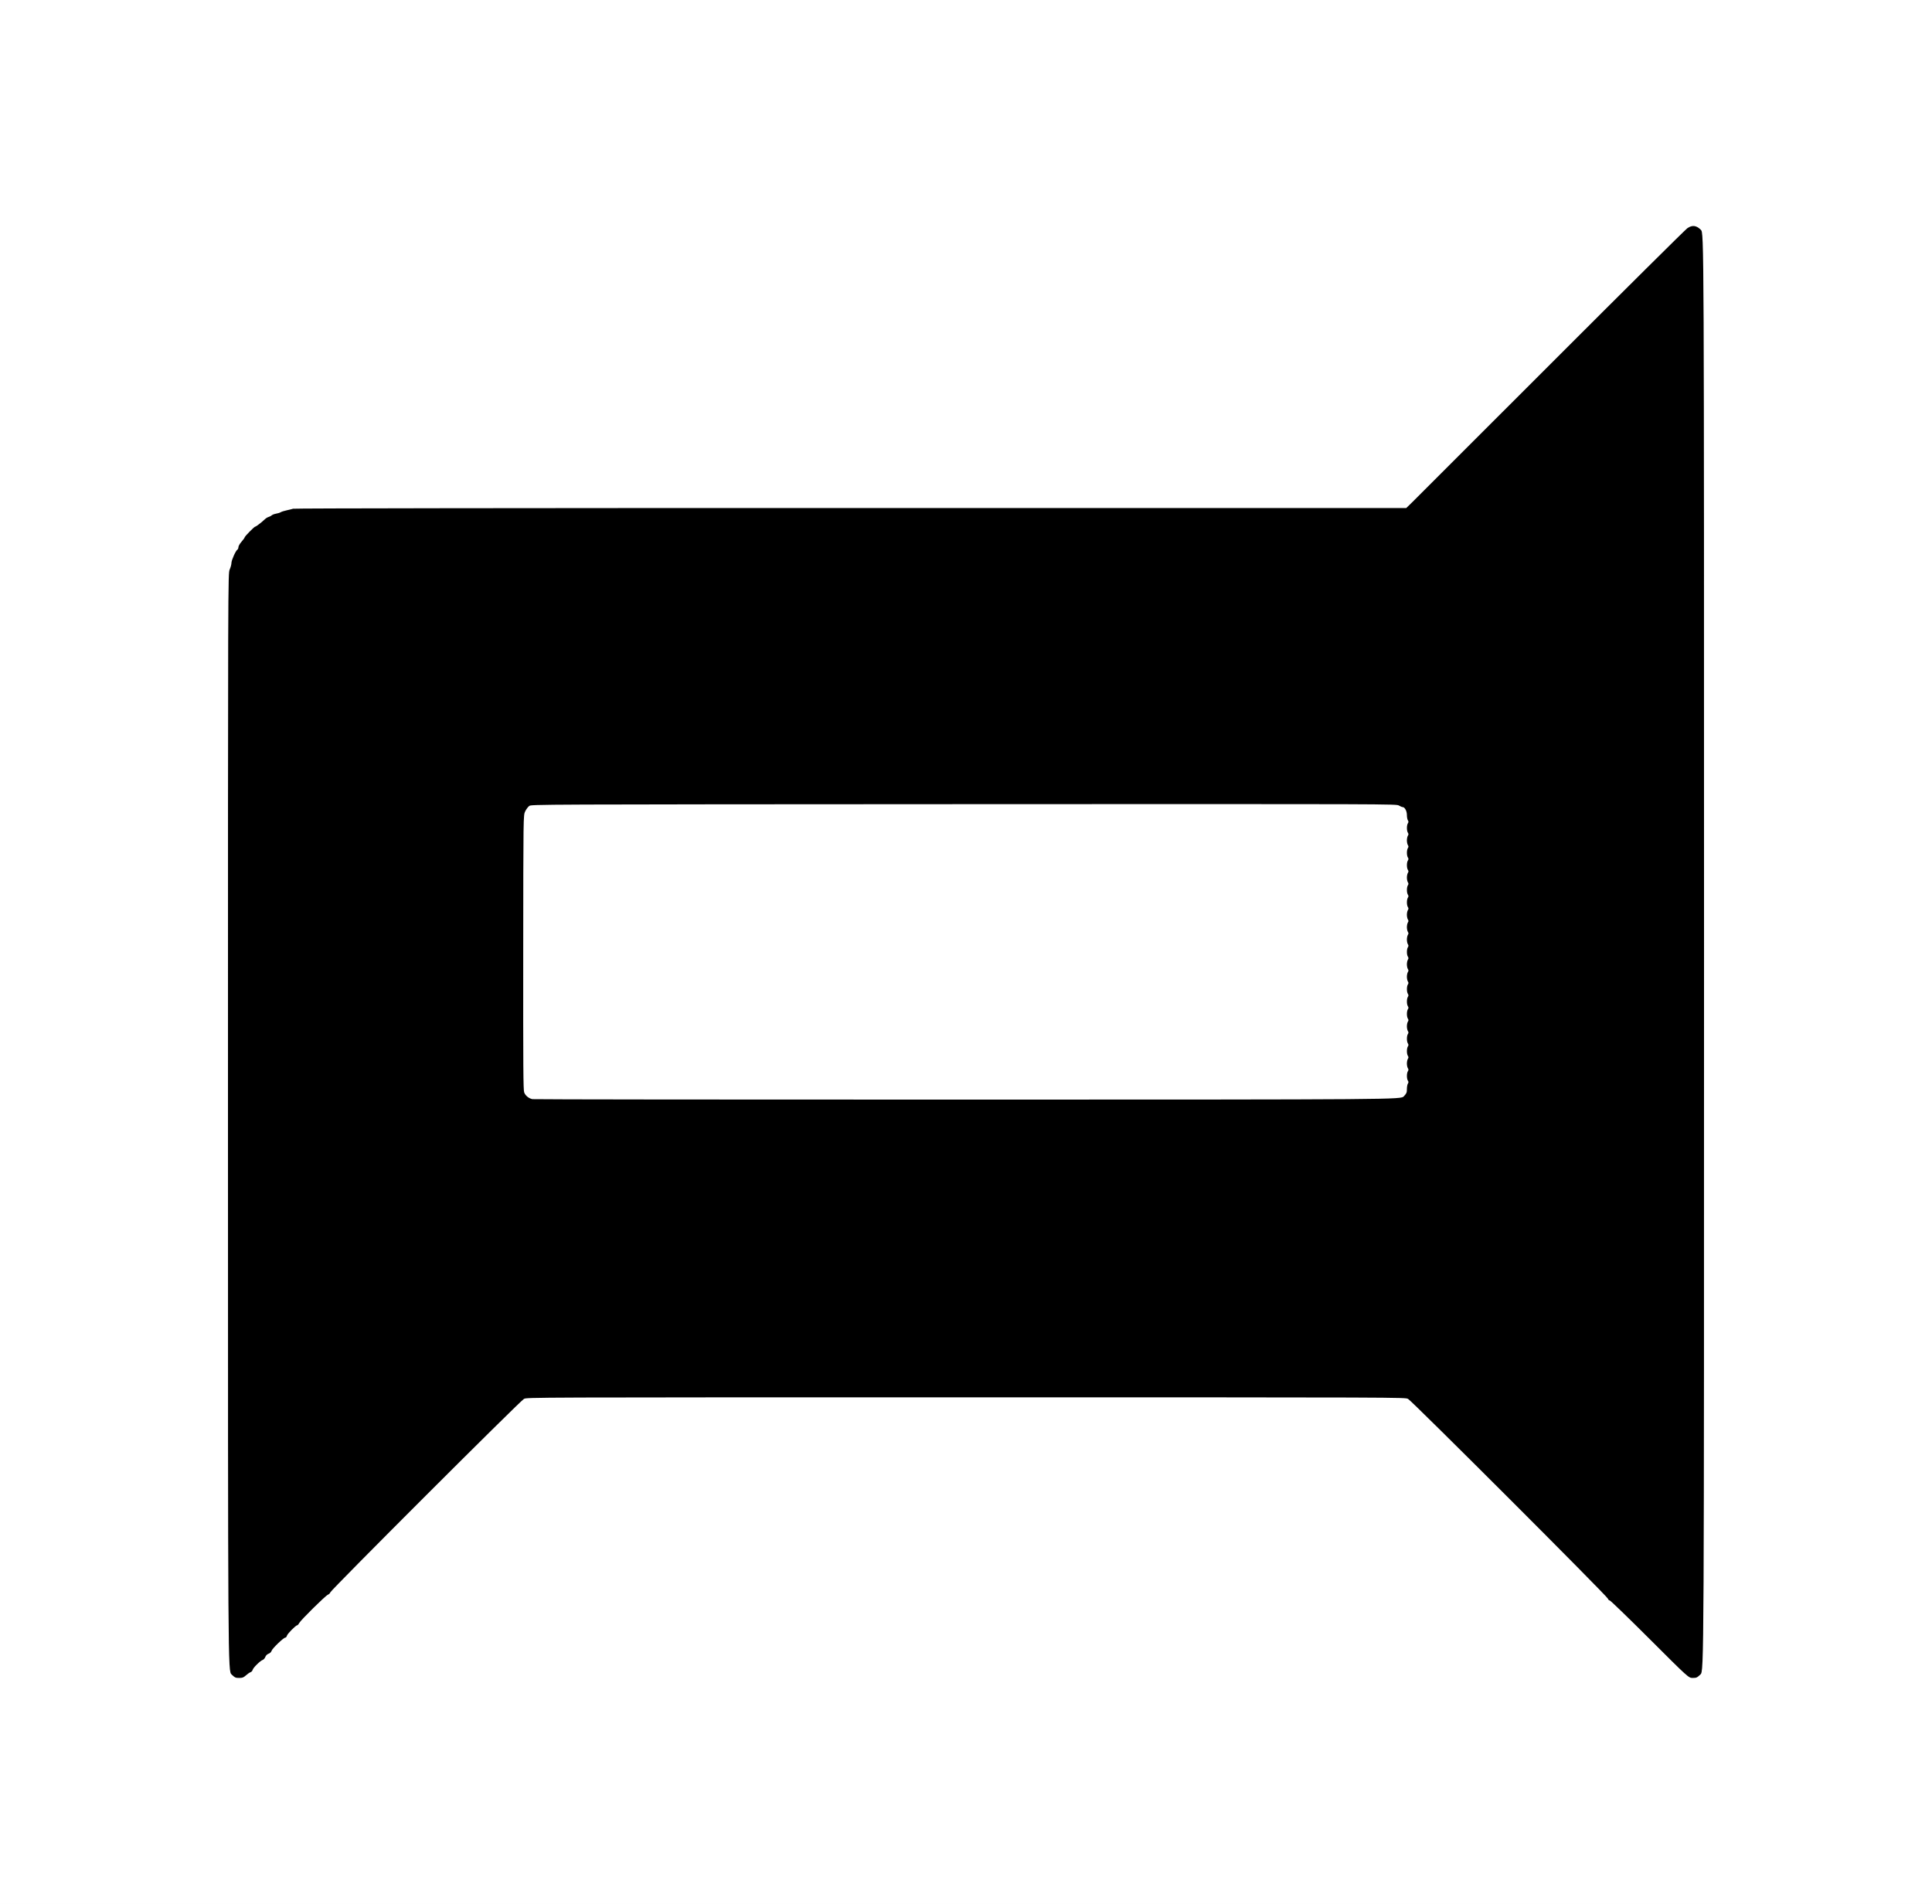
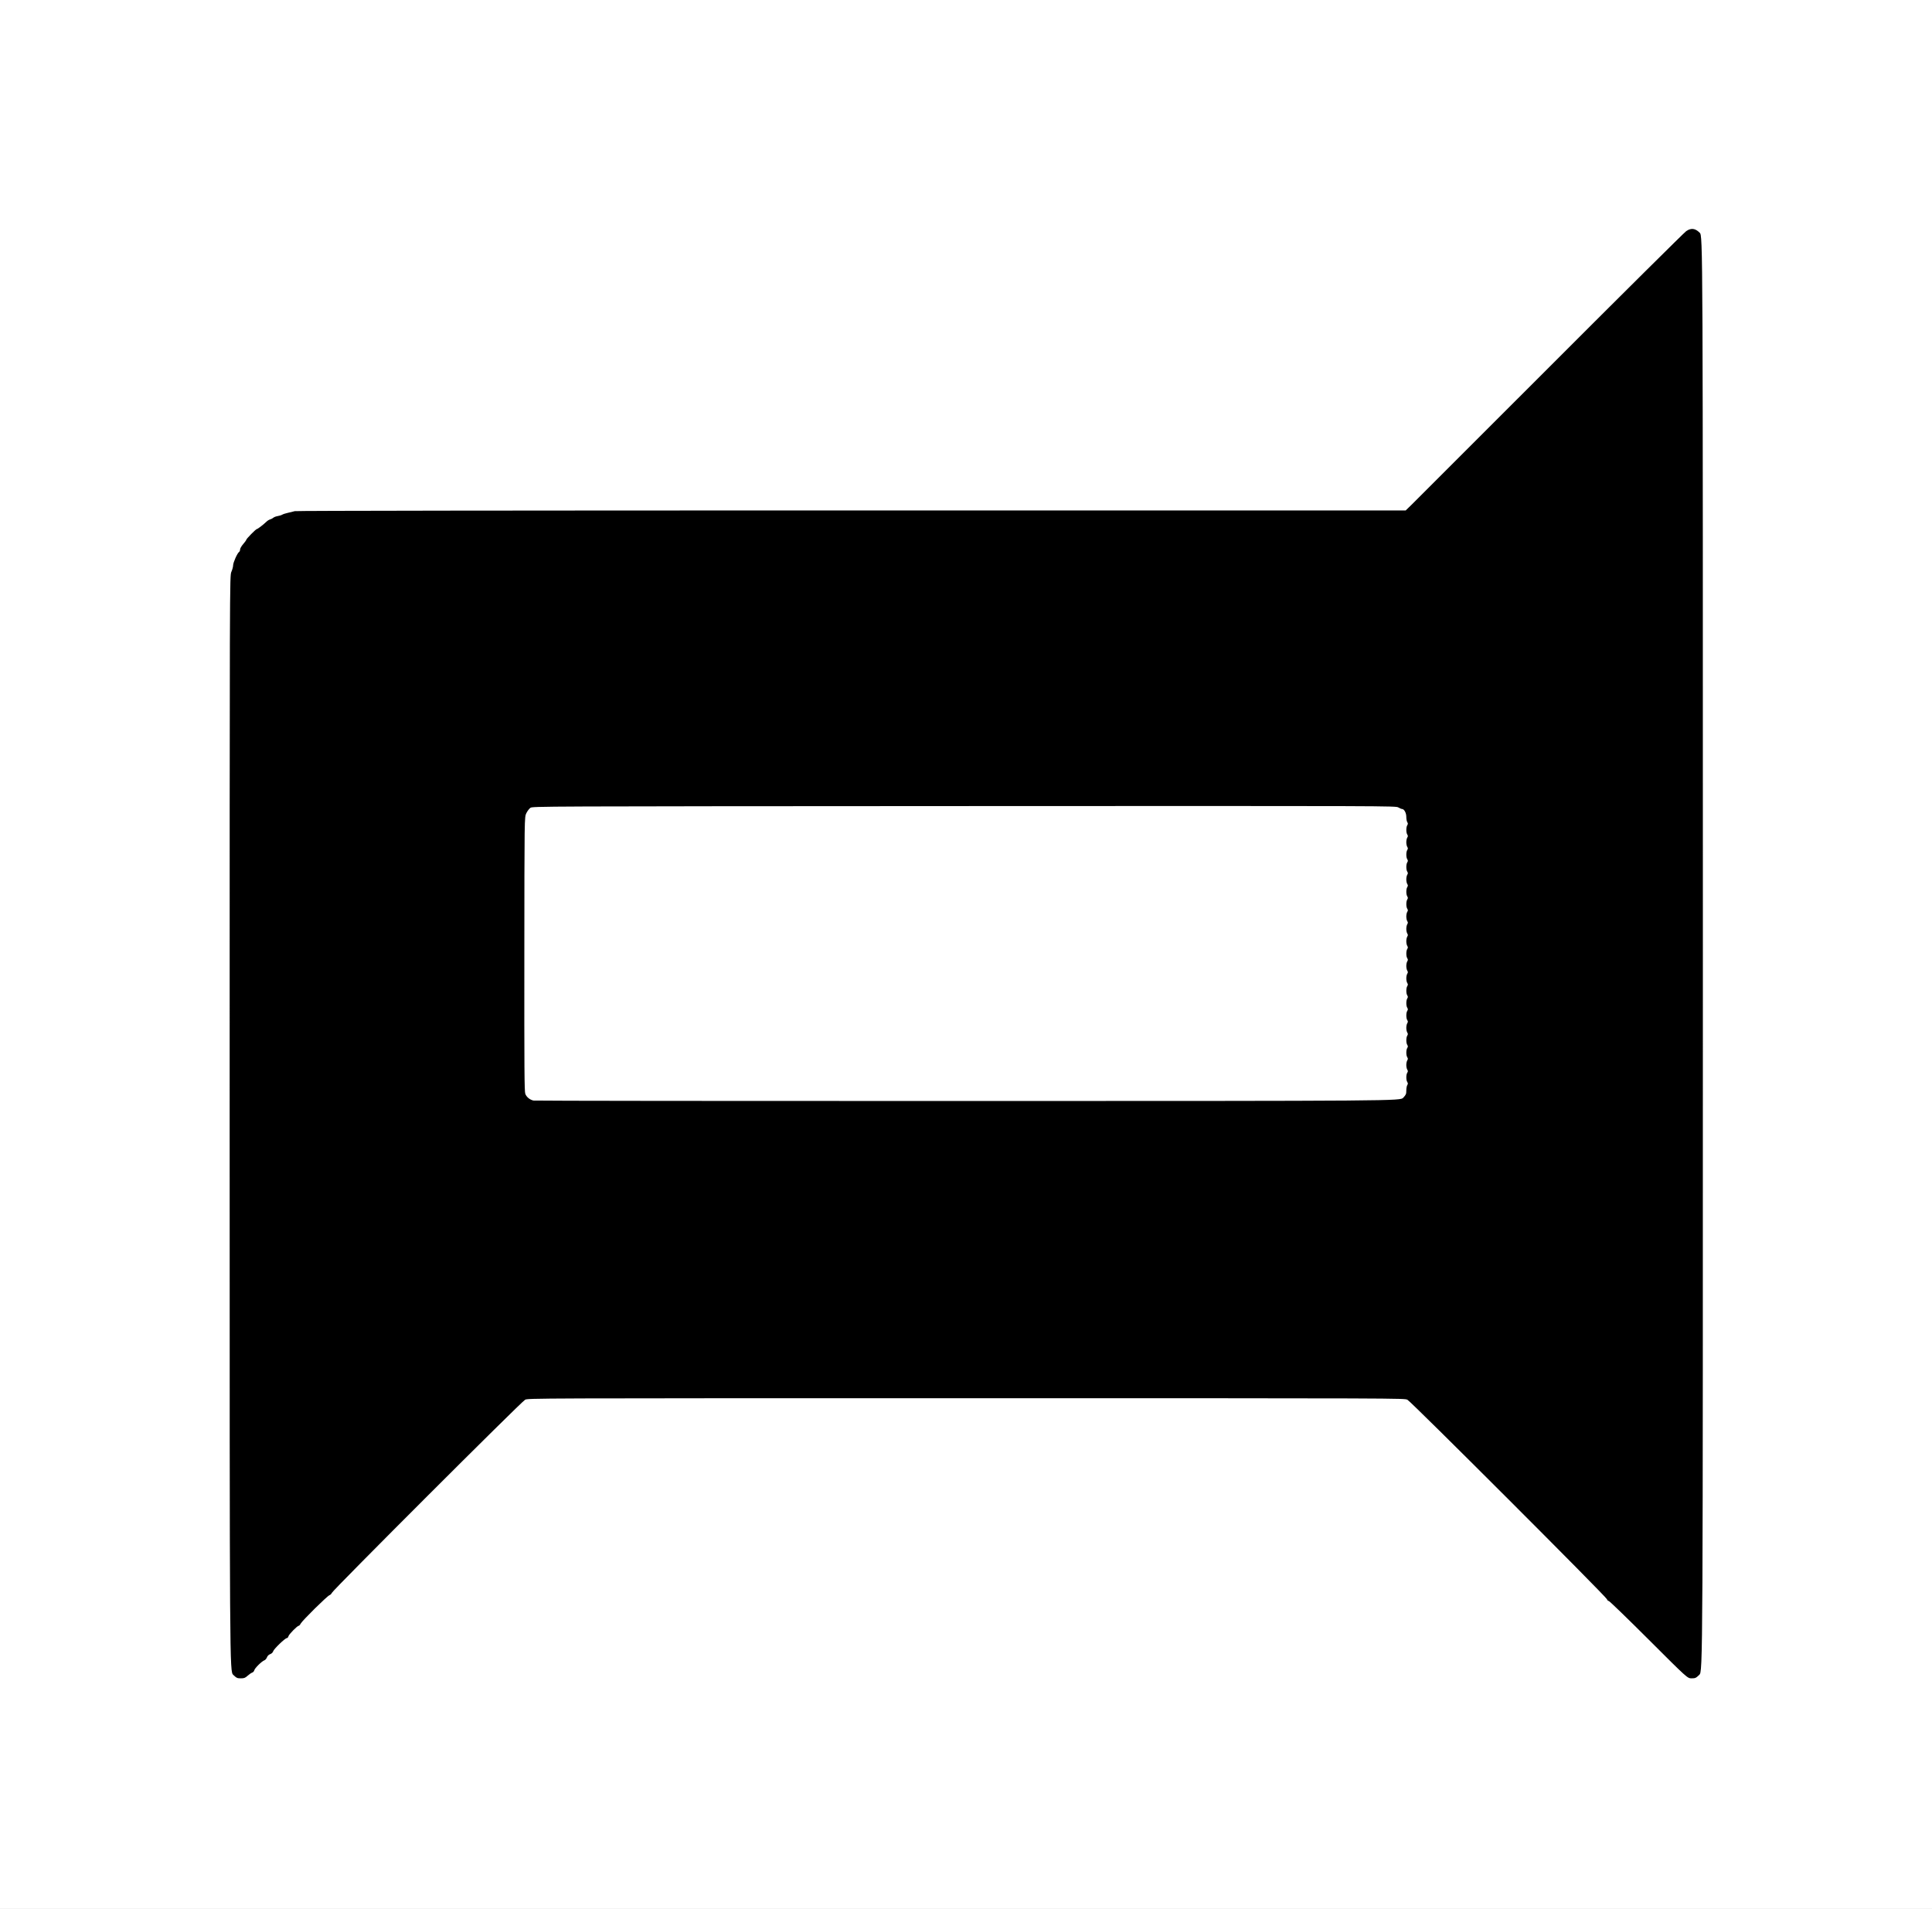
- <svg xmlns="http://www.w3.org/2000/svg" viewBox="0 0 608.79 600.00">
-   <rect width="608.79" height="600.00" fill="#FFFFFF" />
+ <svg xmlns="http://www.w3.org/2000/svg" viewBox="-0.671 -1.046 609.967 602.467">
+   <rect width="609.967" height="602.467" fill="#FFFFFF" x="-0.671" y="-1.046" />
  <g transform="translate(70.00 70.00) scale(0.97665)">
    <path d="M7.69 468.91 C8.20 468.45 8.87 467.99 9.16 467.90 C9.46 467.81 9.77 467.46 9.85 467.12 C10.03 466.43 12.27 464.22 13.10 463.93 C13.40 463.83 13.77 463.40 13.93 462.98 C14.11 462.50 14.50 462.11 14.99 461.93 C15.47 461.75 15.83 461.39 15.95 461.00 C16.16 460.26 19.80 456.75 20.36 456.75 C20.57 456.75 20.81 456.48 20.89 456.14 C21.05 455.51 23.76 452.75 24.23 452.75 C24.37 452.75 24.65 452.44 24.84 452.06 C25.34 451.10 33.36 443.18 34.13 442.89 C34.47 442.76 34.81 442.42 34.90 442.14 C35.14 441.32 96.21 380.30 97.38 379.71 C98.38 379.21 98.38 379.21 240.00 379.21 C381.62 379.21 381.62 379.21 382.62 379.71 C383.84 380.33 446.87 443.34 447.12 444.19 C447.21 444.50 447.47 444.75 447.70 444.75 C447.92 444.75 453.74 450.38 460.62 457.25 C473.14 469.75 473.14 469.75 474.46 469.75 C475.68 469.75 475.87 469.66 476.95 468.64 C478.12 467.53 478.12 467.53 478.12 235.52 C478.12 3.51 478.12 3.51 477.09 2.48 C475.65 1.04 474.32 0.88 472.74 1.96 C472.13 2.38 452.27 22.08 428.62 45.75 C404.98 69.41 384.82 89.56 383.84 90.51 L382.05 92.25 L202.86 92.25 C94.04 92.25 23.36 92.34 22.89 92.48 C22.47 92.61 21.51 92.85 20.75 93.01 C19.99 93.17 19.15 93.44 18.88 93.61 C18.60 93.78 17.94 93.99 17.41 94.07 C16.87 94.16 16.26 94.39 16.03 94.58 C15.81 94.78 15.34 95.03 15.00 95.13 C14.66 95.23 14.15 95.53 13.88 95.79 C12.77 96.85 10.95 98.25 10.69 98.25 C10.37 98.25 7.25 101.42 7.25 101.75 C7.25 101.87 6.80 102.49 6.25 103.13 C5.68 103.78 5.25 104.54 5.25 104.88 C5.25 105.21 5.10 105.57 4.92 105.68 C4.38 106.00 3.00 109.09 3.00 109.97 C3.00 110.42 2.75 111.37 2.44 112.08 C1.88 113.38 1.88 113.38 1.88 290.45 C1.88 467.53 1.88 467.53 3.05 468.64 C4.12 469.65 4.33 469.75 5.48 469.75 C6.57 469.75 6.88 469.63 7.69 468.91 Z M100.09 282.99 C98.91 282.74 97.85 281.87 97.45 280.82 C97.16 280.02 97.11 273.16 97.14 235.62 C97.17 191.38 97.17 191.38 97.77 190.14 C98.10 189.46 98.69 188.67 99.08 188.39 C99.79 187.88 99.79 187.88 239.31 187.81 C378.56 187.75 378.83 187.75 379.68 188.25 C380.15 188.52 380.68 188.75 380.87 188.75 C381.56 188.75 382.25 190.01 382.25 191.29 C382.25 191.96 382.39 192.73 382.56 193.00 C382.81 193.40 382.81 193.60 382.56 194.00 C382.16 194.64 382.16 196.36 382.56 197.00 C382.81 197.40 382.81 197.60 382.56 198.00 C382.39 198.27 382.25 198.95 382.25 199.50 C382.25 200.05 382.39 200.73 382.56 201.00 C382.81 201.40 382.81 201.60 382.56 202.00 C382.16 202.64 382.16 204.36 382.56 205.00 C382.81 205.40 382.81 205.60 382.56 206.00 C382.16 206.64 382.16 208.36 382.56 209.00 C382.81 209.40 382.81 209.60 382.56 210.00 C382.39 210.27 382.25 210.95 382.25 211.50 C382.25 212.05 382.39 212.73 382.56 213.00 C382.81 213.40 382.81 213.60 382.56 214.00 C382.16 214.64 382.16 216.36 382.56 217.00 C382.81 217.40 382.81 217.60 382.56 218.00 C382.16 218.64 382.16 220.36 382.56 221.00 C382.81 221.40 382.81 221.60 382.56 222.00 C382.39 222.27 382.25 222.95 382.25 223.50 C382.25 224.05 382.39 224.73 382.56 225.00 C382.81 225.40 382.81 225.60 382.56 226.00 C382.39 226.27 382.25 226.95 382.25 227.50 C382.25 228.05 382.39 228.73 382.56 229.00 C382.81 229.40 382.81 229.60 382.56 230.00 C382.39 230.27 382.25 230.95 382.25 231.50 C382.25 232.05 382.39 232.73 382.56 233.00 C382.81 233.40 382.81 233.60 382.56 234.00 C382.16 234.64 382.16 236.36 382.56 237.00 C382.81 237.40 382.81 237.60 382.56 238.00 C382.39 238.27 382.25 238.95 382.25 239.50 C382.25 240.05 382.39 240.73 382.56 241.00 C382.81 241.40 382.81 241.60 382.56 242.00 C382.39 242.27 382.25 242.95 382.25 243.50 C382.25 244.05 382.39 244.73 382.56 245.00 C382.81 245.40 382.81 245.60 382.56 246.00 C382.16 246.64 382.16 248.36 382.56 249.00 C382.81 249.40 382.81 249.60 382.56 250.00 C382.16 250.64 382.16 252.36 382.56 253.00 C382.81 253.40 382.81 253.60 382.56 254.00 C382.16 254.64 382.16 256.36 382.56 257.00 C382.81 257.40 382.81 257.60 382.56 258.00 C382.39 258.27 382.25 258.95 382.25 259.50 C382.25 260.05 382.39 260.73 382.56 261.00 C382.81 261.40 382.81 261.60 382.56 262.00 C382.16 262.64 382.16 264.36 382.56 265.00 C382.81 265.40 382.81 265.60 382.56 266.00 C382.16 266.64 382.16 268.36 382.56 269.00 C382.81 269.40 382.81 269.60 382.56 270.00 C382.39 270.27 382.25 270.95 382.25 271.50 C382.25 272.05 382.39 272.73 382.56 273.00 C382.81 273.40 382.81 273.60 382.56 274.00 C382.16 274.64 382.16 276.36 382.56 277.00 C382.81 277.40 382.81 277.60 382.56 278.00 C382.39 278.27 382.25 279.06 382.25 279.76 C382.25 280.88 382.14 281.13 381.27 282.07 C380.29 283.12 380.29 283.12 240.58 283.14 C163.74 283.15 100.52 283.08 100.09 282.99 Z" fill="#000000" fill-rule="evenodd" />
  </g>
</svg>
